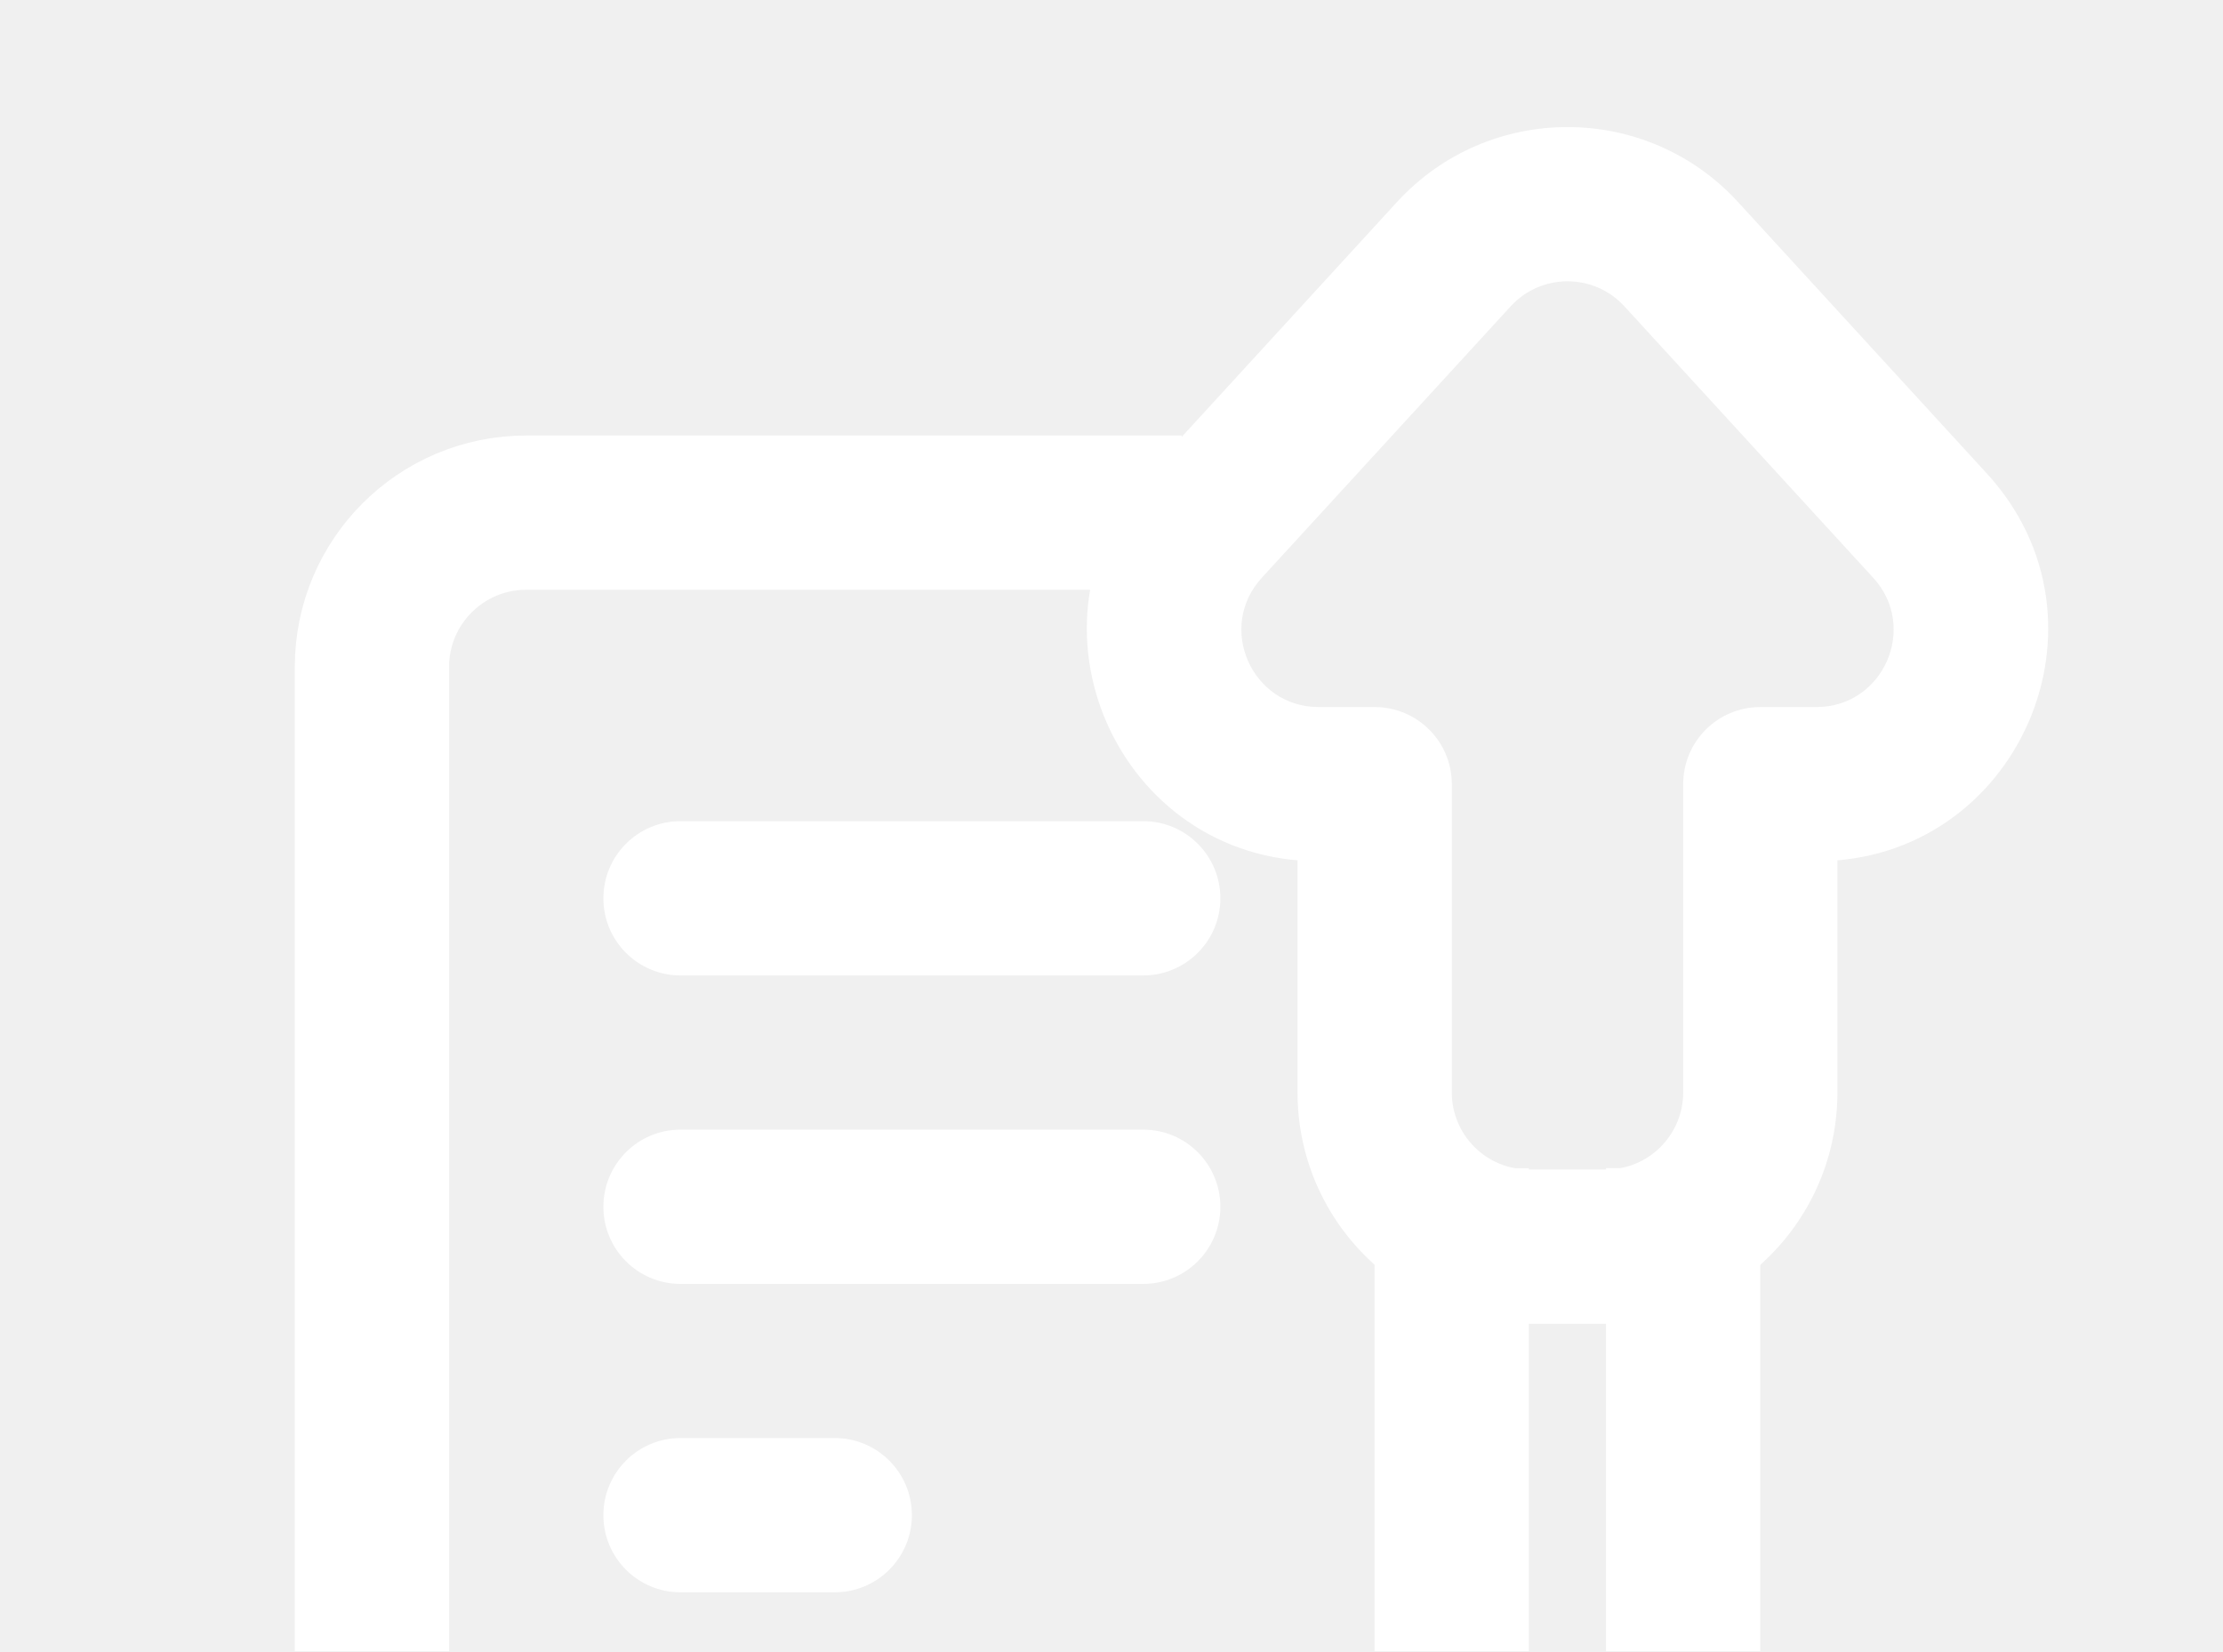
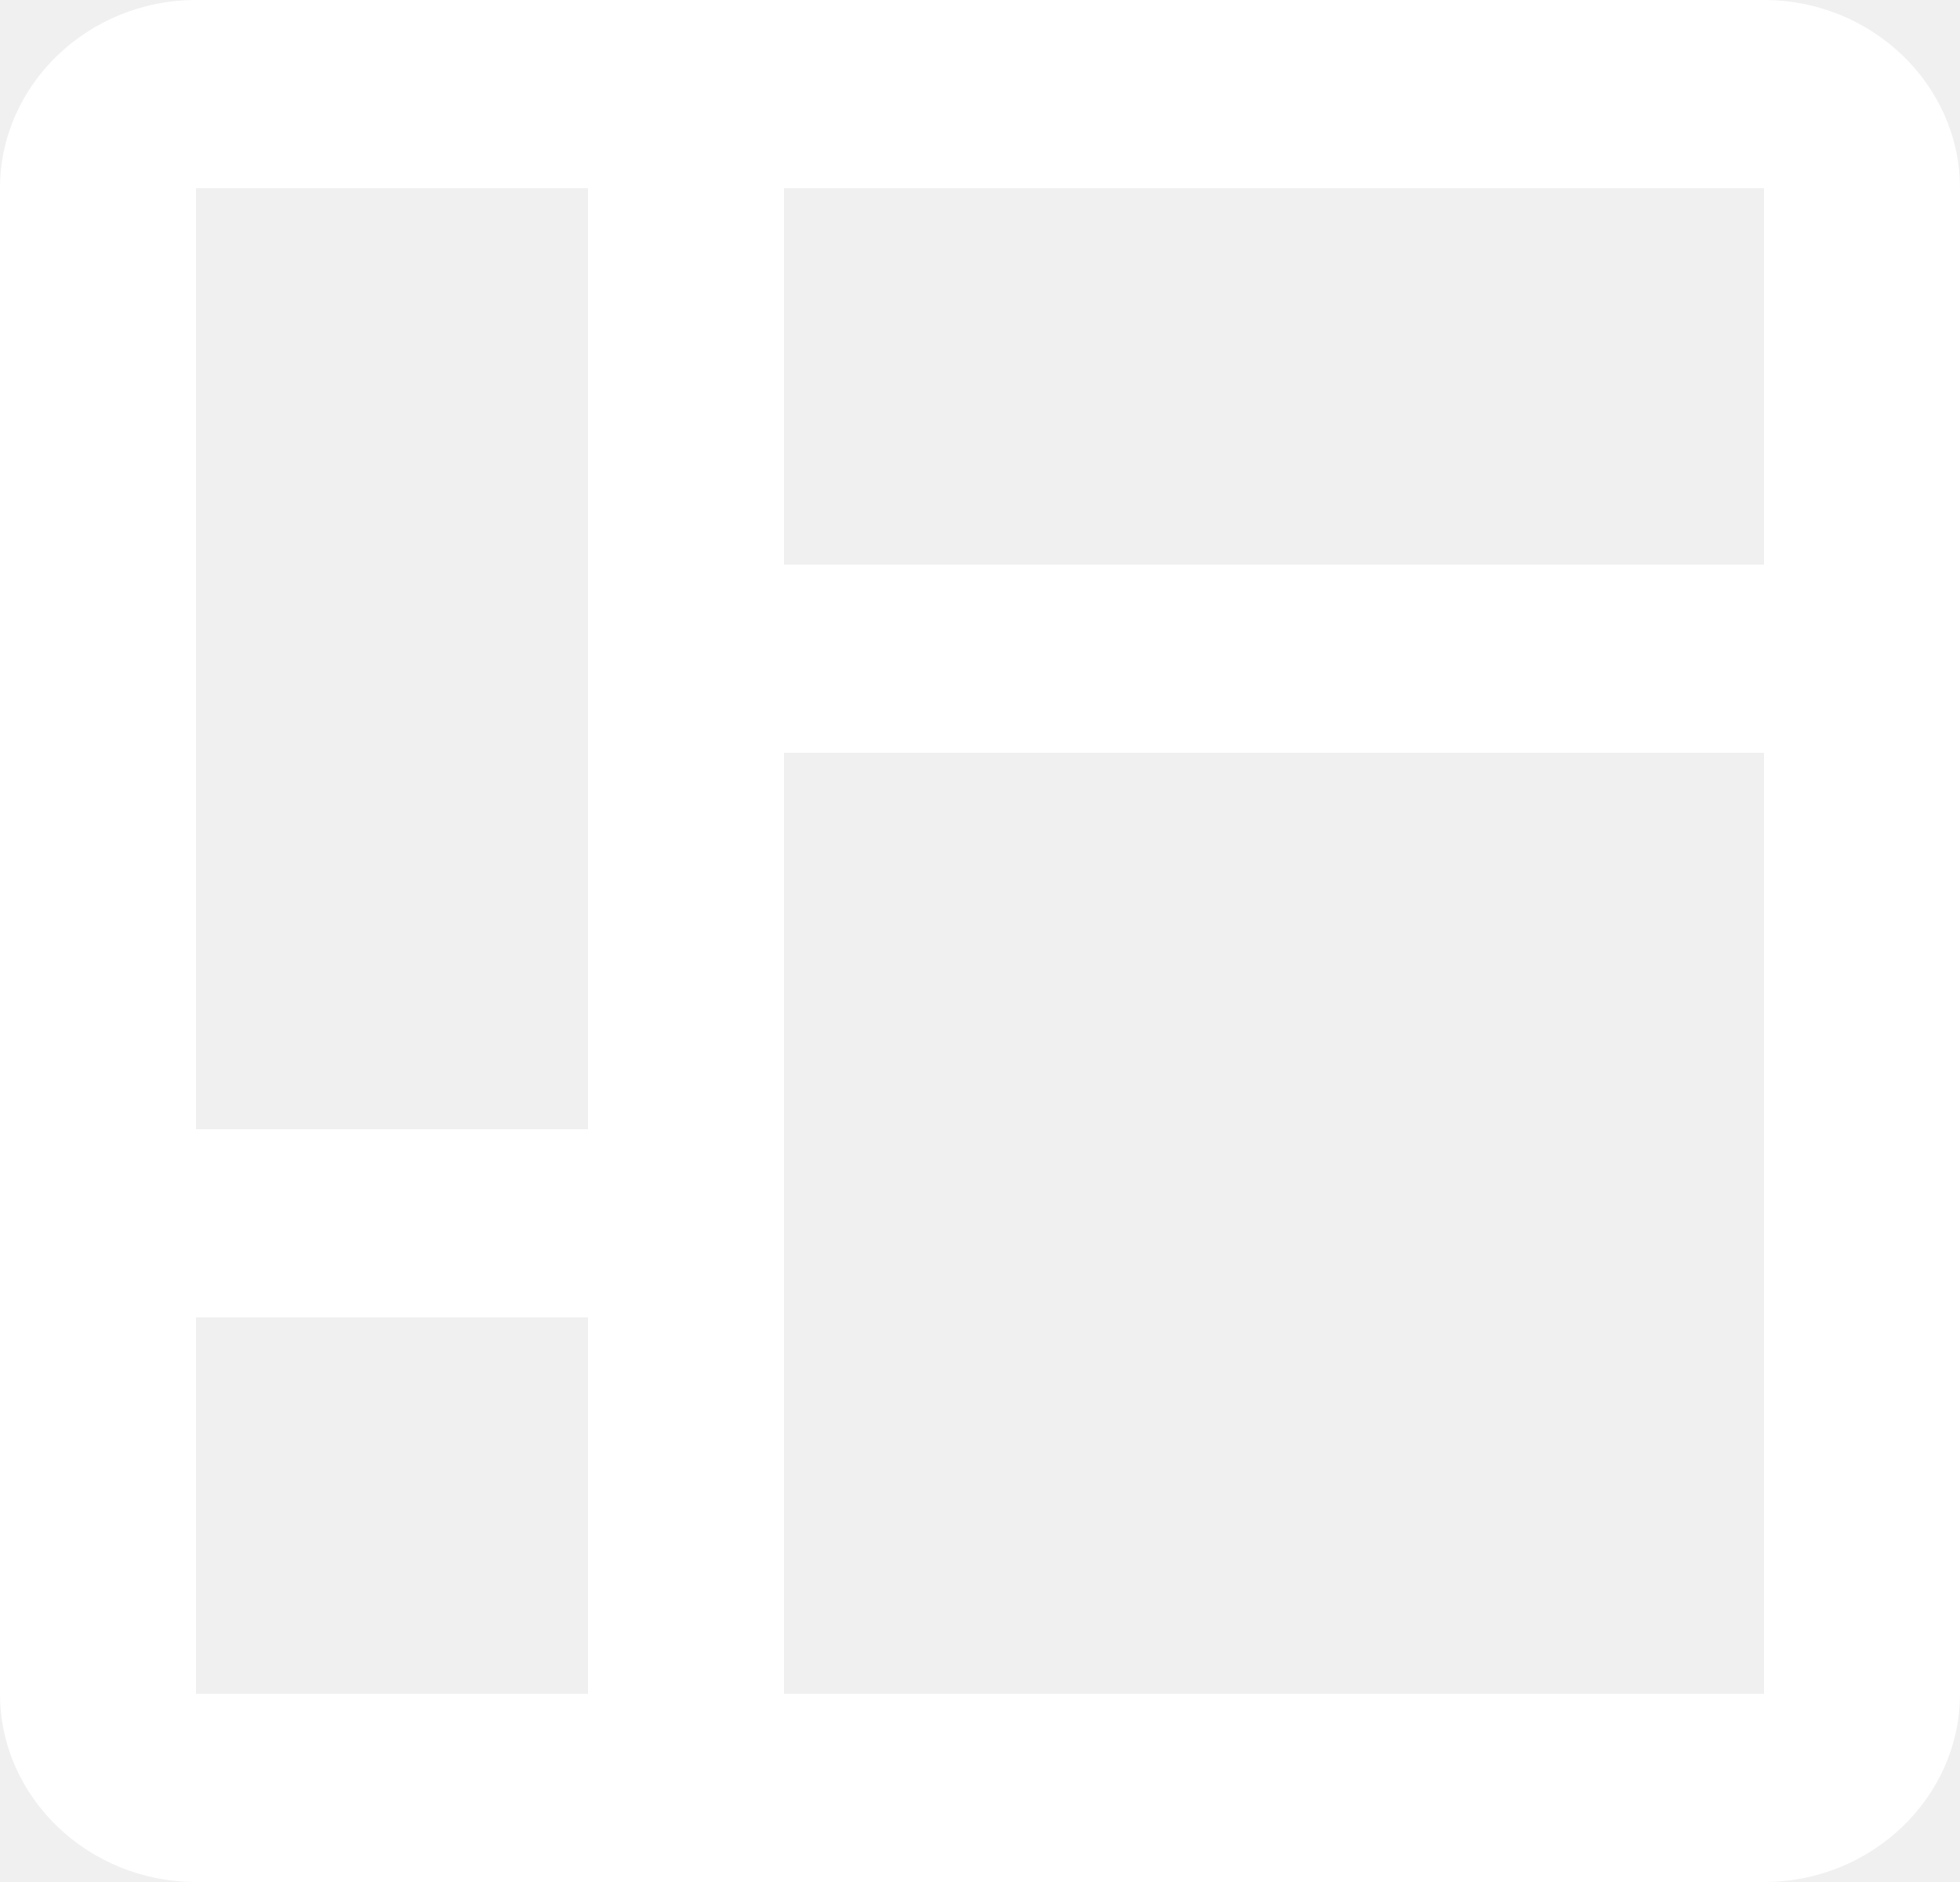
- <svg xmlns="http://www.w3.org/2000/svg" width="35" height="26" viewBox="0 0 35 26" fill="none">
-   <mask id="mask0_7007_7601" style="mask-type:alpha" maskUnits="userSpaceOnUse" x="0" y="0" width="35" height="26">
-     <rect width="35" height="26" fill="#C4C4C4" />
-   </mask>
-   <g mask="url(#mask0_7007_7601)">
-     <path d="M26.5 18.393V31.143C26.5 32.484 25.413 33.571 24.071 33.571H11.929C10.587 33.571 9.5 32.484 9.5 31.143V29.928" stroke="white" stroke-width="2.429" />
-     <path d="M22.856 18.394V27.501C22.856 28.842 21.769 29.929 20.428 29.929H8.285C6.944 29.929 5.856 28.842 5.856 27.501V10.501C5.856 9.16 6.944 8.072 8.285 8.072H14.356H18.606" stroke="white" stroke-width="2.429" />
-     <rect x="9.5" y="12.93" width="9.714" height="2.429" rx="1.214" fill="white" />
-     <rect x="9.5" y="17.787" width="9.714" height="2.429" rx="1.214" fill="white" />
-     <rect x="9.5" y="22.643" width="4.857" height="2.429" rx="1.214" fill="white" />
-     <mask id="path-7-outside-1_7007_7601" maskUnits="userSpaceOnUse" x="16.545" y="1.43" width="16" height="20" fill="black">
-       <rect fill="white" x="16.545" y="1.43" width="16" height="20" />
-       <path fill-rule="evenodd" clip-rule="evenodd" d="M28.598 11.133C29.655 11.133 30.207 9.877 29.493 9.098L25.575 4.823C25.094 4.298 24.266 4.298 23.785 4.823L19.866 9.098C19.152 9.877 19.705 11.133 20.762 11.133H21.644C22.314 11.133 22.858 11.676 22.858 12.347V17.201C22.858 17.871 23.401 18.415 24.072 18.415H25.286C25.957 18.415 26.501 17.871 26.501 17.201V12.347C26.501 11.676 27.044 11.133 27.715 11.133H28.598Z" />
-     </mask>
-     <path d="M19.866 9.098L18.076 7.457L19.866 9.098ZM29.493 9.098L27.703 10.739L29.493 9.098ZM23.785 6.464L27.703 10.739L31.283 7.457L27.365 3.182L23.785 6.464ZM21.657 10.739L25.575 6.465L21.994 3.182L18.076 7.457L21.657 10.739ZM21.644 8.704H20.762V13.561H21.644V8.704ZM25.286 17.201V12.347H20.429V17.201H25.286ZM25.286 15.986H24.072V20.844H25.286V15.986ZM24.072 12.347V17.201H28.929V12.347H24.072ZM28.598 8.704H27.715V13.561H28.598V8.704ZM28.929 12.347C28.929 13.018 28.386 13.561 27.715 13.561V8.704C25.703 8.704 24.072 10.335 24.072 12.347H28.929ZM25.286 20.844C27.298 20.844 28.929 19.213 28.929 17.201H24.072C24.072 16.53 24.616 15.986 25.286 15.986V20.844ZM20.429 17.201C20.429 19.213 22.06 20.844 24.072 20.844V15.986C24.743 15.986 25.286 16.53 25.286 17.201H20.429ZM21.644 13.561C20.973 13.561 20.429 13.018 20.429 12.347H25.286C25.286 10.335 23.655 8.704 21.644 8.704V13.561ZM18.076 7.457C15.934 9.793 17.592 13.561 20.762 13.561V8.704C21.818 8.704 22.371 9.96 21.657 10.739L18.076 7.457ZM27.703 10.739C26.989 9.96 27.541 8.704 28.598 8.704V13.561C31.768 13.561 33.425 9.793 31.283 7.457L27.703 10.739ZM27.365 3.182C25.921 1.607 23.438 1.607 21.994 3.182L25.575 6.465C25.094 6.99 24.266 6.99 23.785 6.464L27.365 3.182Z" fill="white" mask="url(#path-7-outside-1_7007_7601)" />
-   </g>
+ <svg xmlns="http://www.w3.org/2000/svg" width="25" height="24" viewBox="0 0 25 24" fill="none">
+   <path d="M22.5 0H2.5C1.125 0 0 1.08 0 2.4V21.6C0 22.92 1.125 24 2.5 24H22.5C23.875 24 25 22.92 25 21.6V2.4C25 1.08 23.875 0 22.5 0ZM2.5 2.4H7.5V14.4H2.5V2.4ZM2.5 21.6V16.8H7.5V21.6H2.5ZM22.5 21.6H10V9.6H22.5V21.6ZM22.5 7.2H10V2.4H22.5V7.2Z" fill="white" />
</svg>
